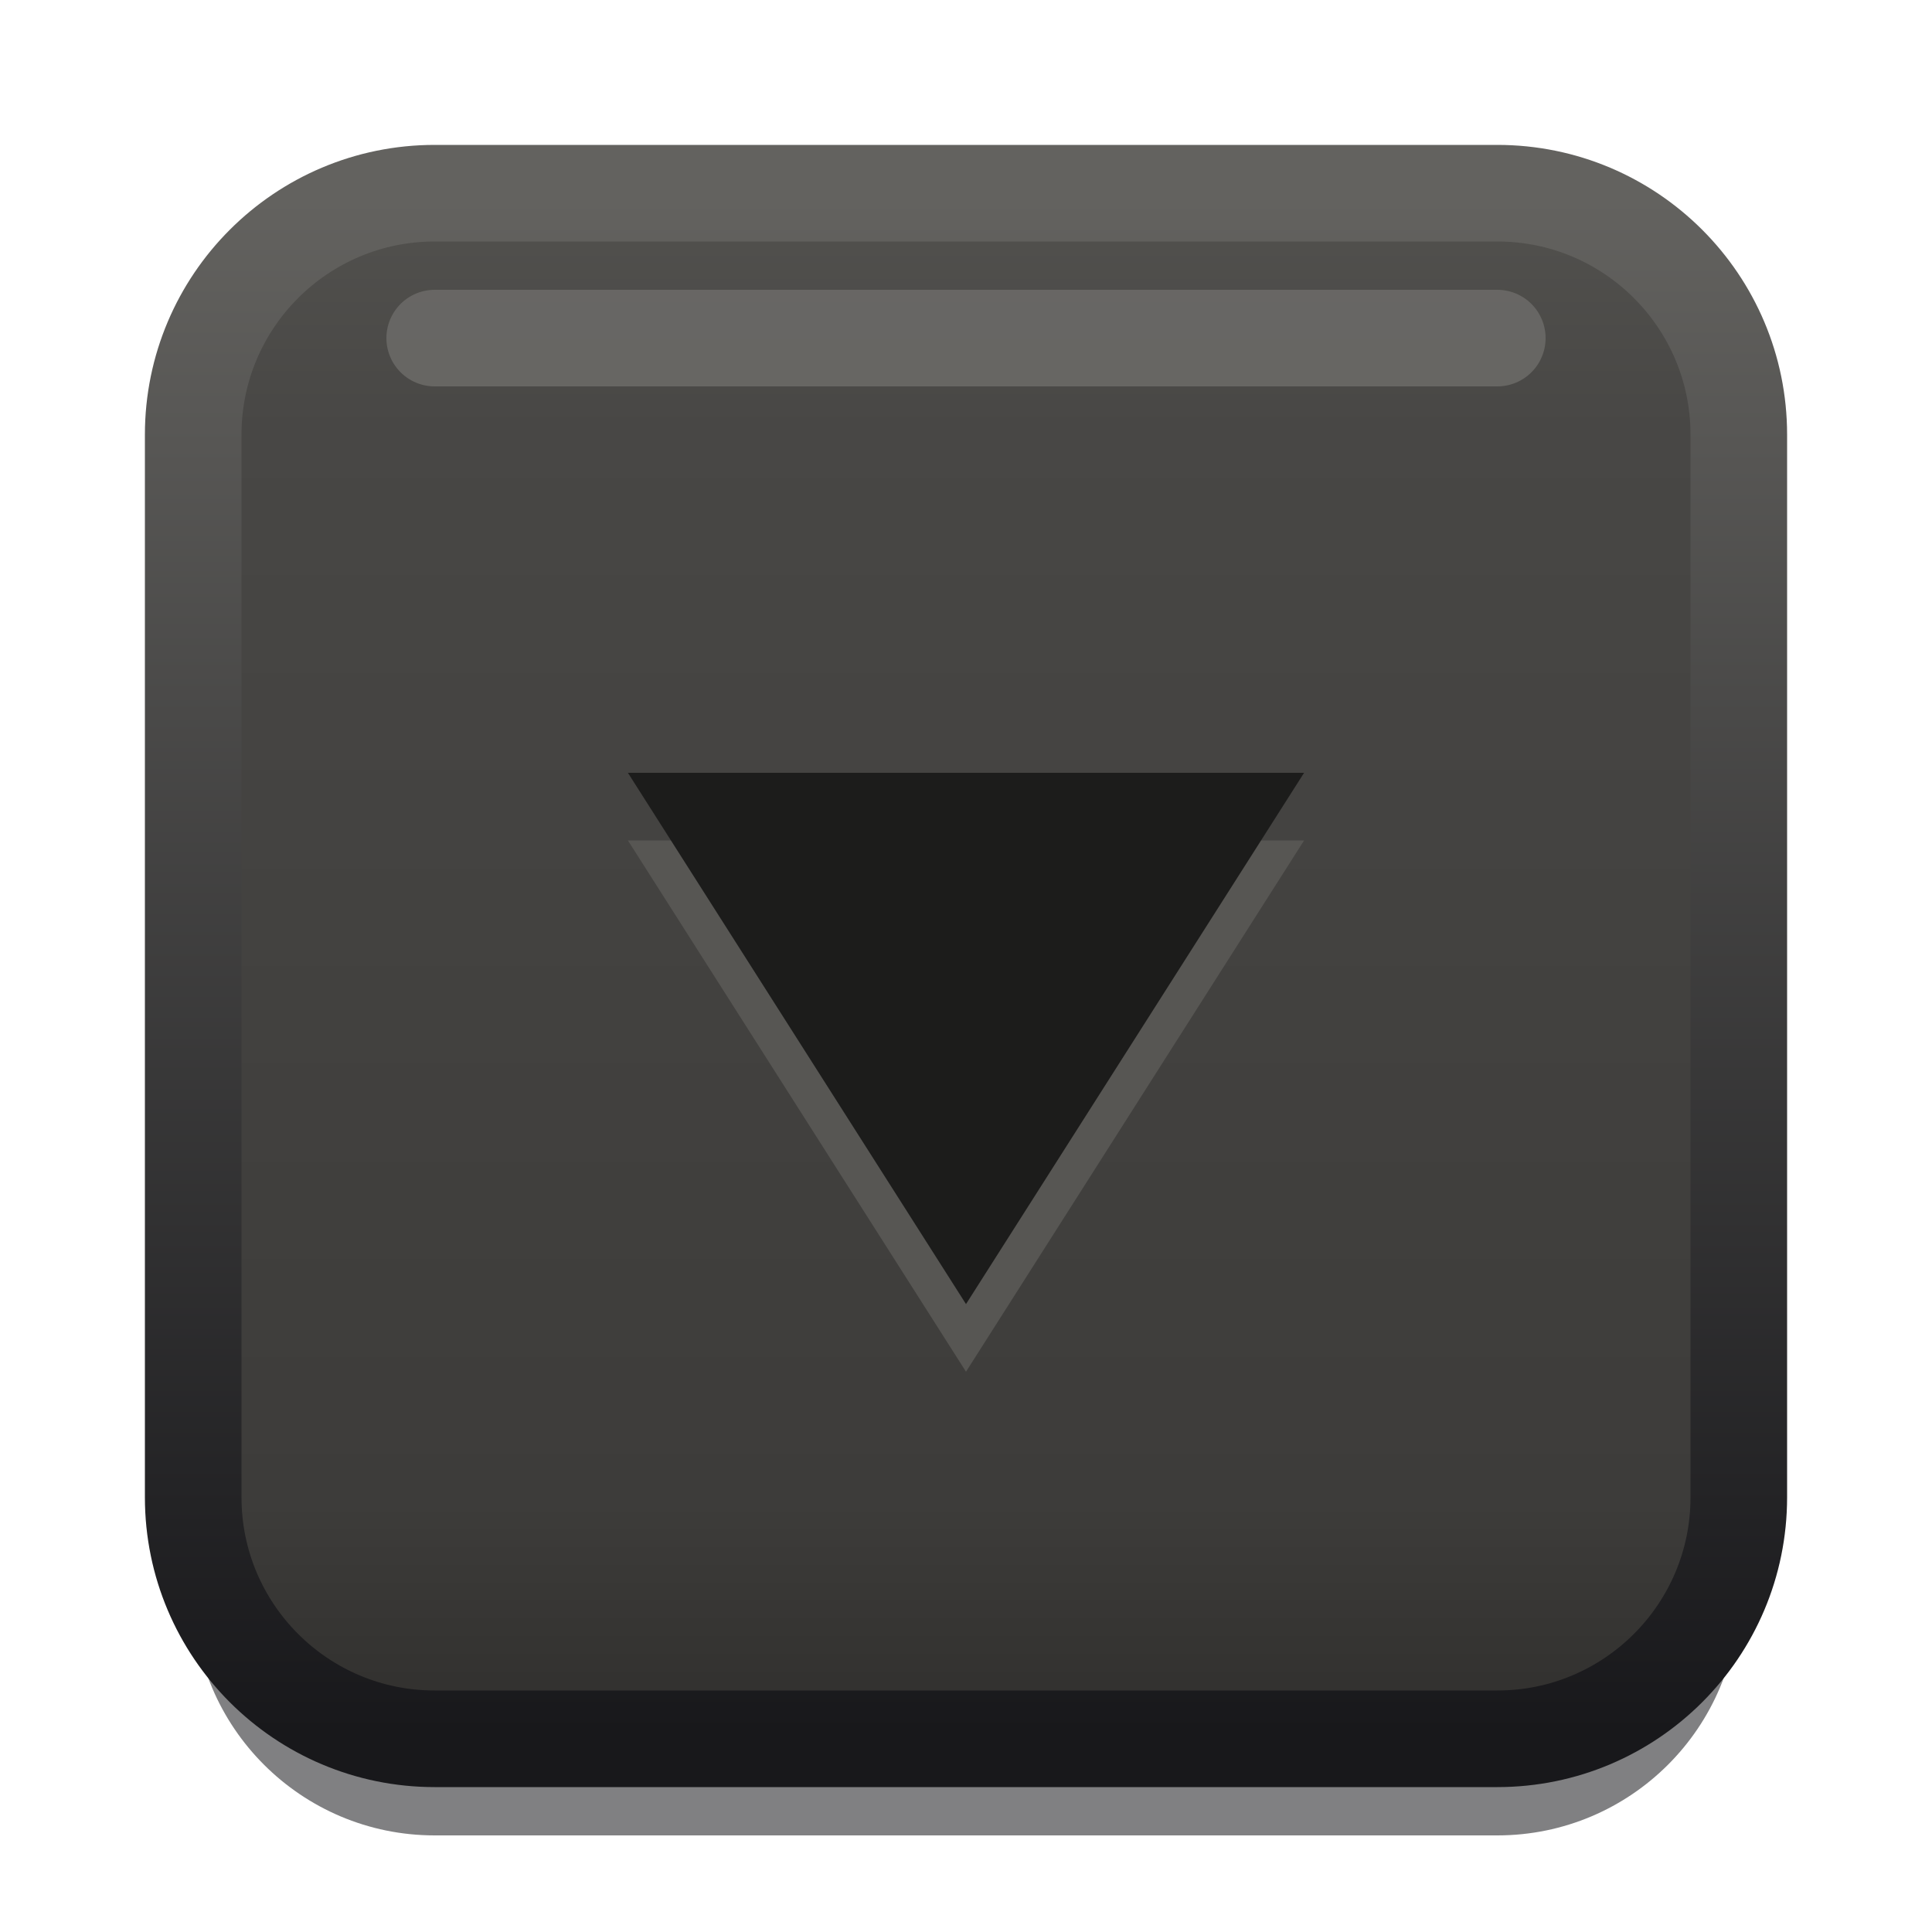
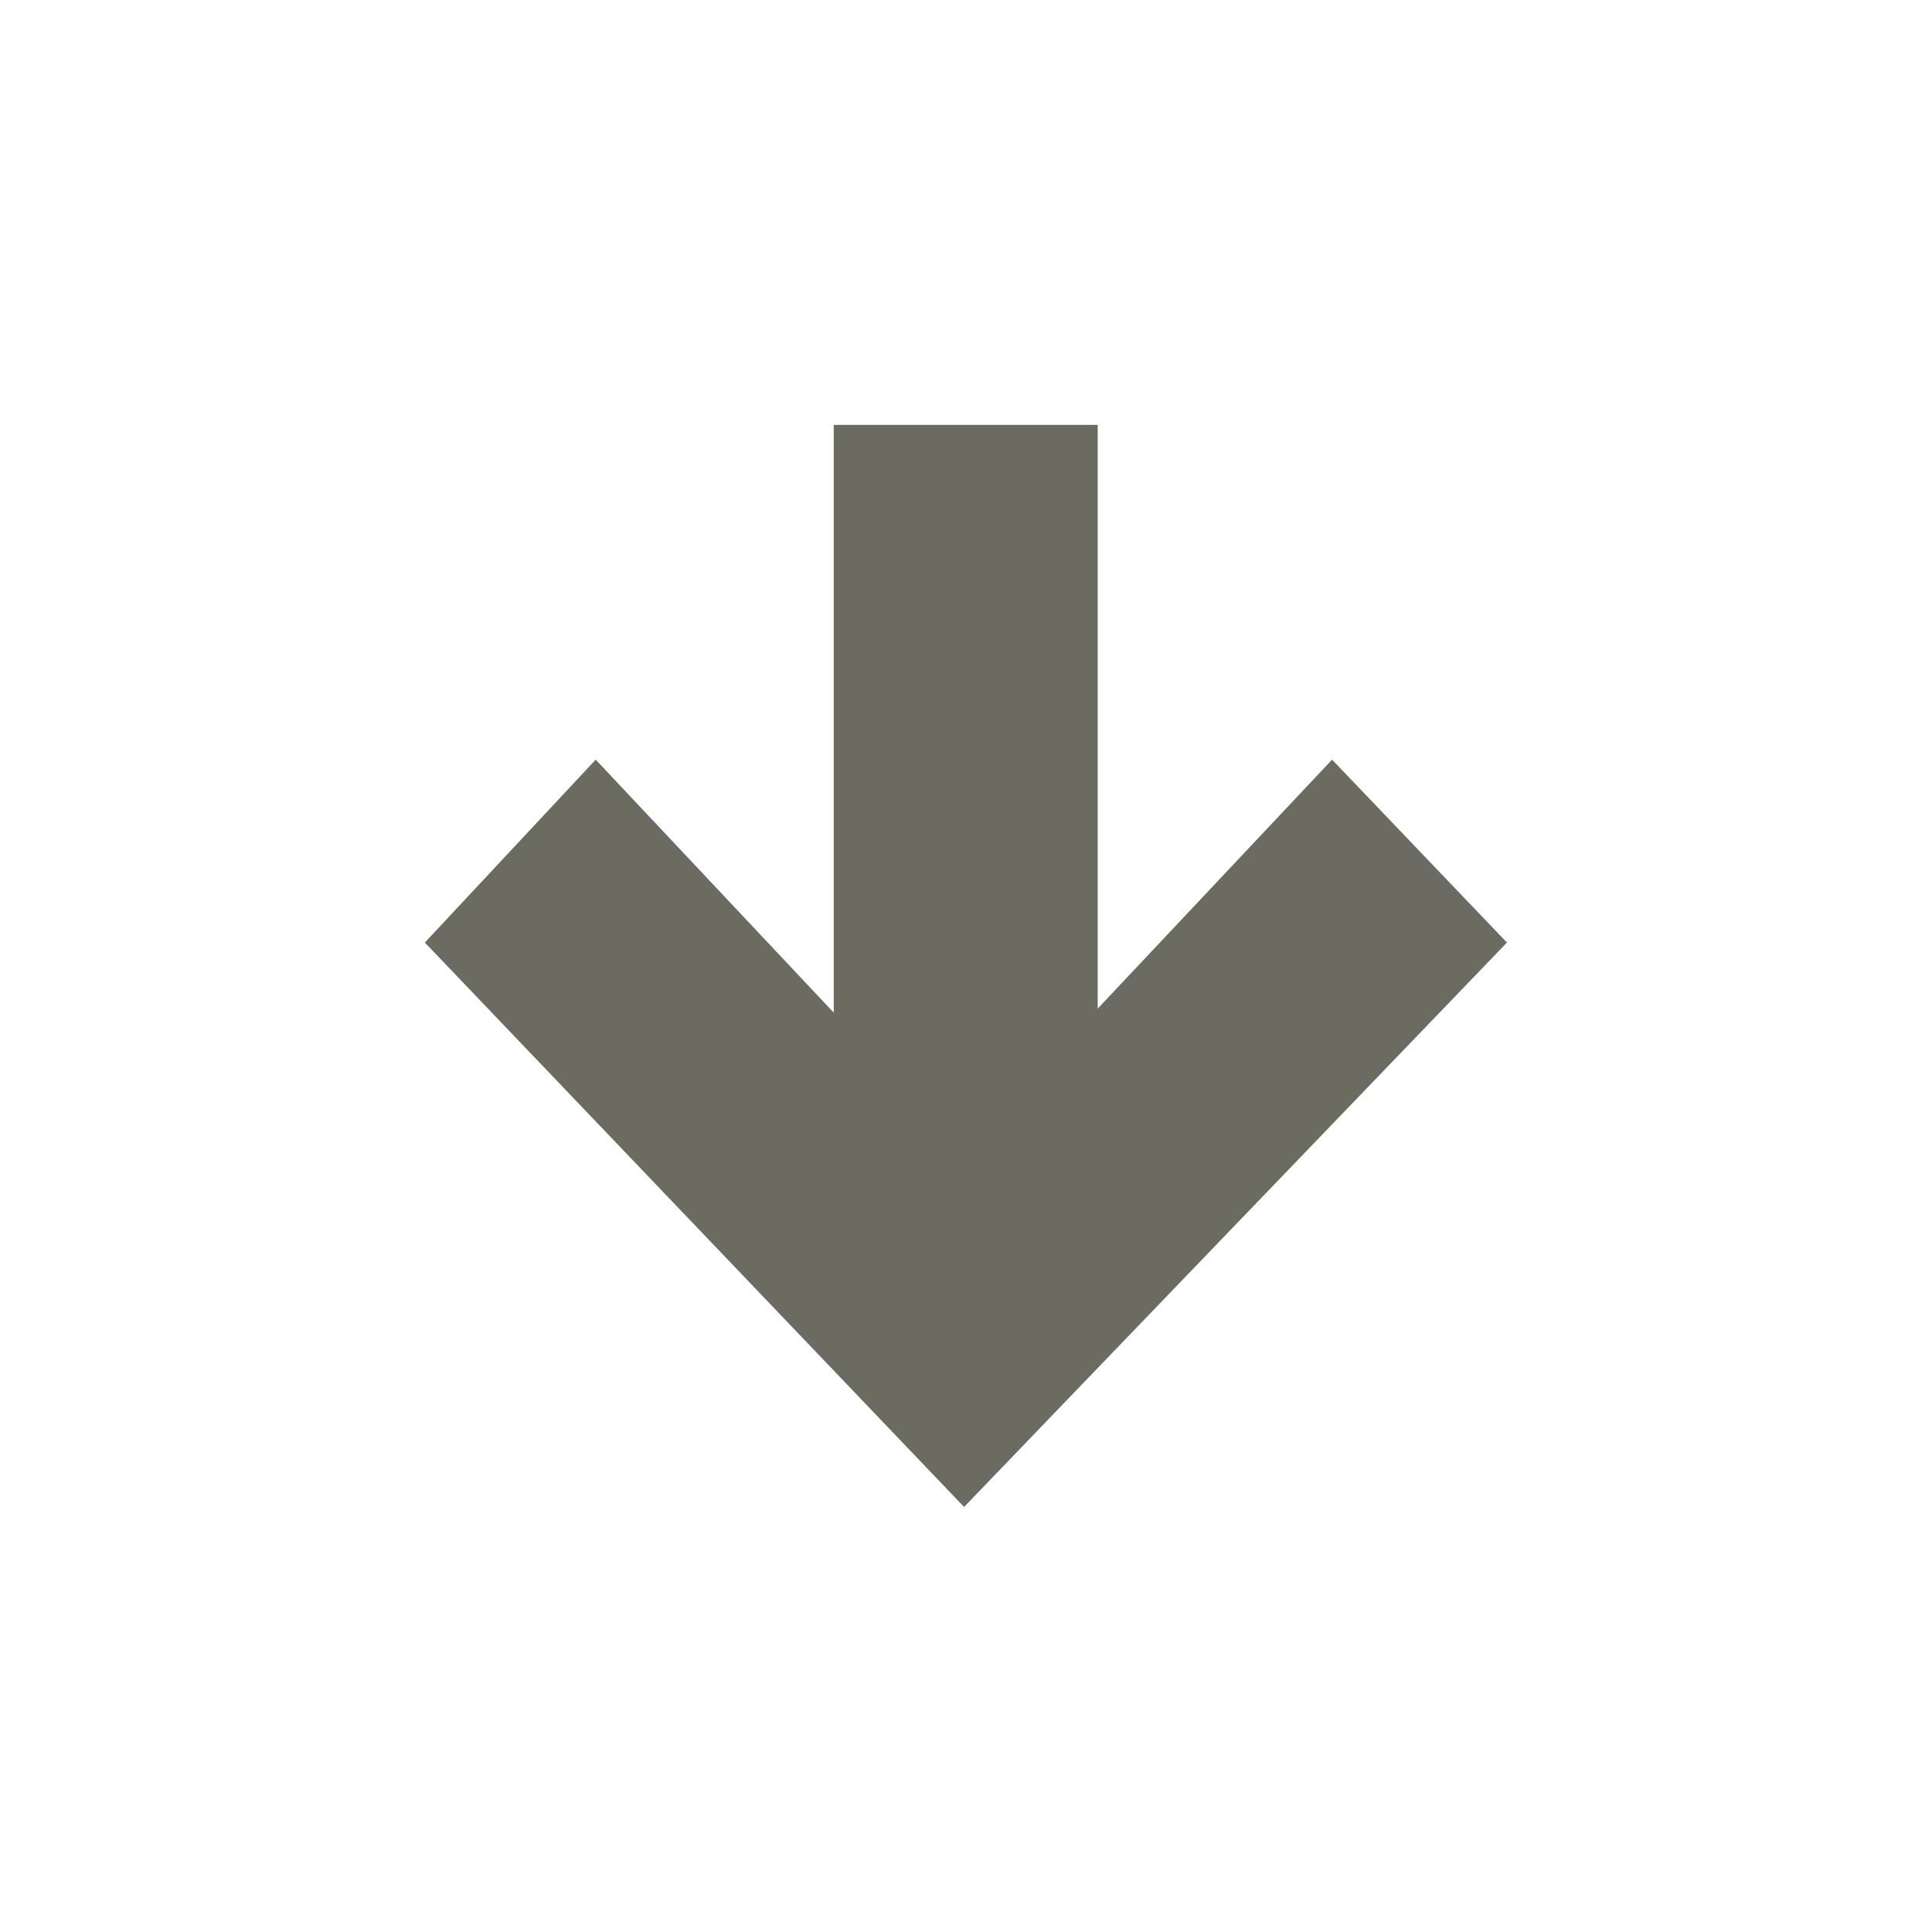
- <svg xmlns="http://www.w3.org/2000/svg" width="20" height="20" viewBox="0 0 20 20">
-   <defs>
-     <linearGradient id="btn_bg" x1="0%" y1="0%" x2="0%" y2="100%">
-       <stop offset="0%" stop-color="#52514e" />
-       <stop offset="15%" stop-color="#484745" />
-       <stop offset="85%" stop-color="#3d3c3a" />
-       <stop offset="100%" stop-color="#302f2d" />
-     </linearGradient>
-     <linearGradient id="btn_border" x1="0%" y1="0%" x2="0%" y2="100%">
-       <stop offset="0%" stop-color="#63625f" />
-       <stop offset="100%" stop-color="#18181b" />
-     </linearGradient>
-   </defs>
-   <rect x="2" y="3" width="16" height="16" rx="2.5" ry="2.5" fill="#18181b" opacity="0.55" />
-   <rect x="2" y="2" width="16" height="16" rx="2.5" ry="2.5" fill="url(#btn_bg)" stroke="url(#btn_border)" stroke-width="1" />
-   <line x1="4.5" y1="3.5" x2="15.5" y2="3.5" stroke="#6e6d6a" stroke-width="1" stroke-linecap="round" opacity="0.8" />
-   <polygon points="10,13.5 6.5,8 13.5,8" fill="#575653" transform="translate(0, 0.7)" />
-   <polygon points="10,13.5 6.5,8 13.5,8" fill="#1c1c1b" transform="translate(0, 0)" />
+ <svg xmlns="http://www.w3.org/2000/svg" width="20" height="20" viewBox="-0.529 0.035 5.292 5.292" version="1.1" id="svg862">
+   <defs id="defs856" />
+   <g id="layer1" transform="translate(96.61072,-98.52722)">
+     <rect style="color:#000000;display:inline;overflow:visible;visibility:visible;fill:none;stroke:none;stroke-width:0.113;marker:none;enable-background:accumulate" id="rect2993" width="4.233" height="5.362" x="-96.611" y="98.527" />
+     <g id="g3287" transform="matrix(0.2749857,0,0,0.2749857,-319.1103,-113.8131)" style="display:inline;fill:#22211e;fill-opacity:1" />
+     <path style="color:#000000;display:inline;overflow:visible;visibility:visible;fill:#6b6b61;fill-opacity:1;fill-rule:nonzero;stroke:none;stroke-width:0.423;marker:none;enable-background:accumulate" d="m -94.499,102.69 -1.477,-1.546 0.468,-0.501 0.652,0.693 v -1.61 h 0.723 v 1.599 l 0.642,-0.682 0.479,0.501 z" id="rect3089-3" />
+   </g>
</svg>
